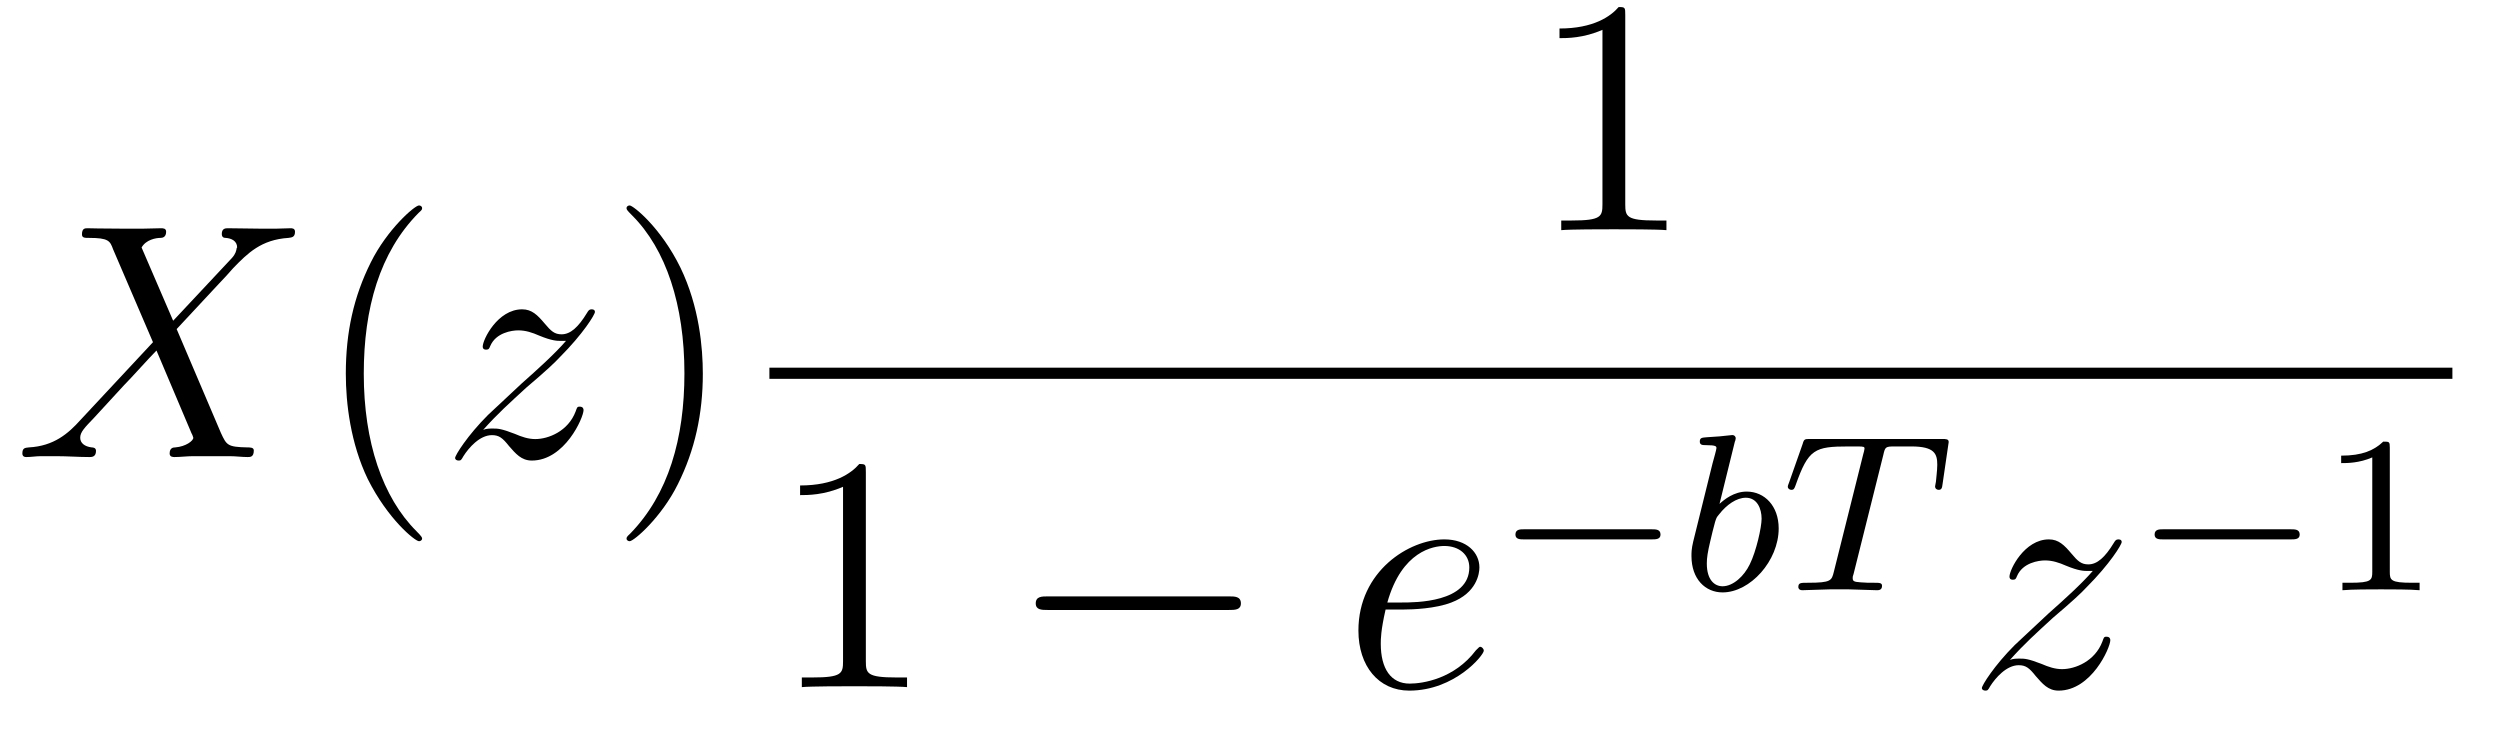
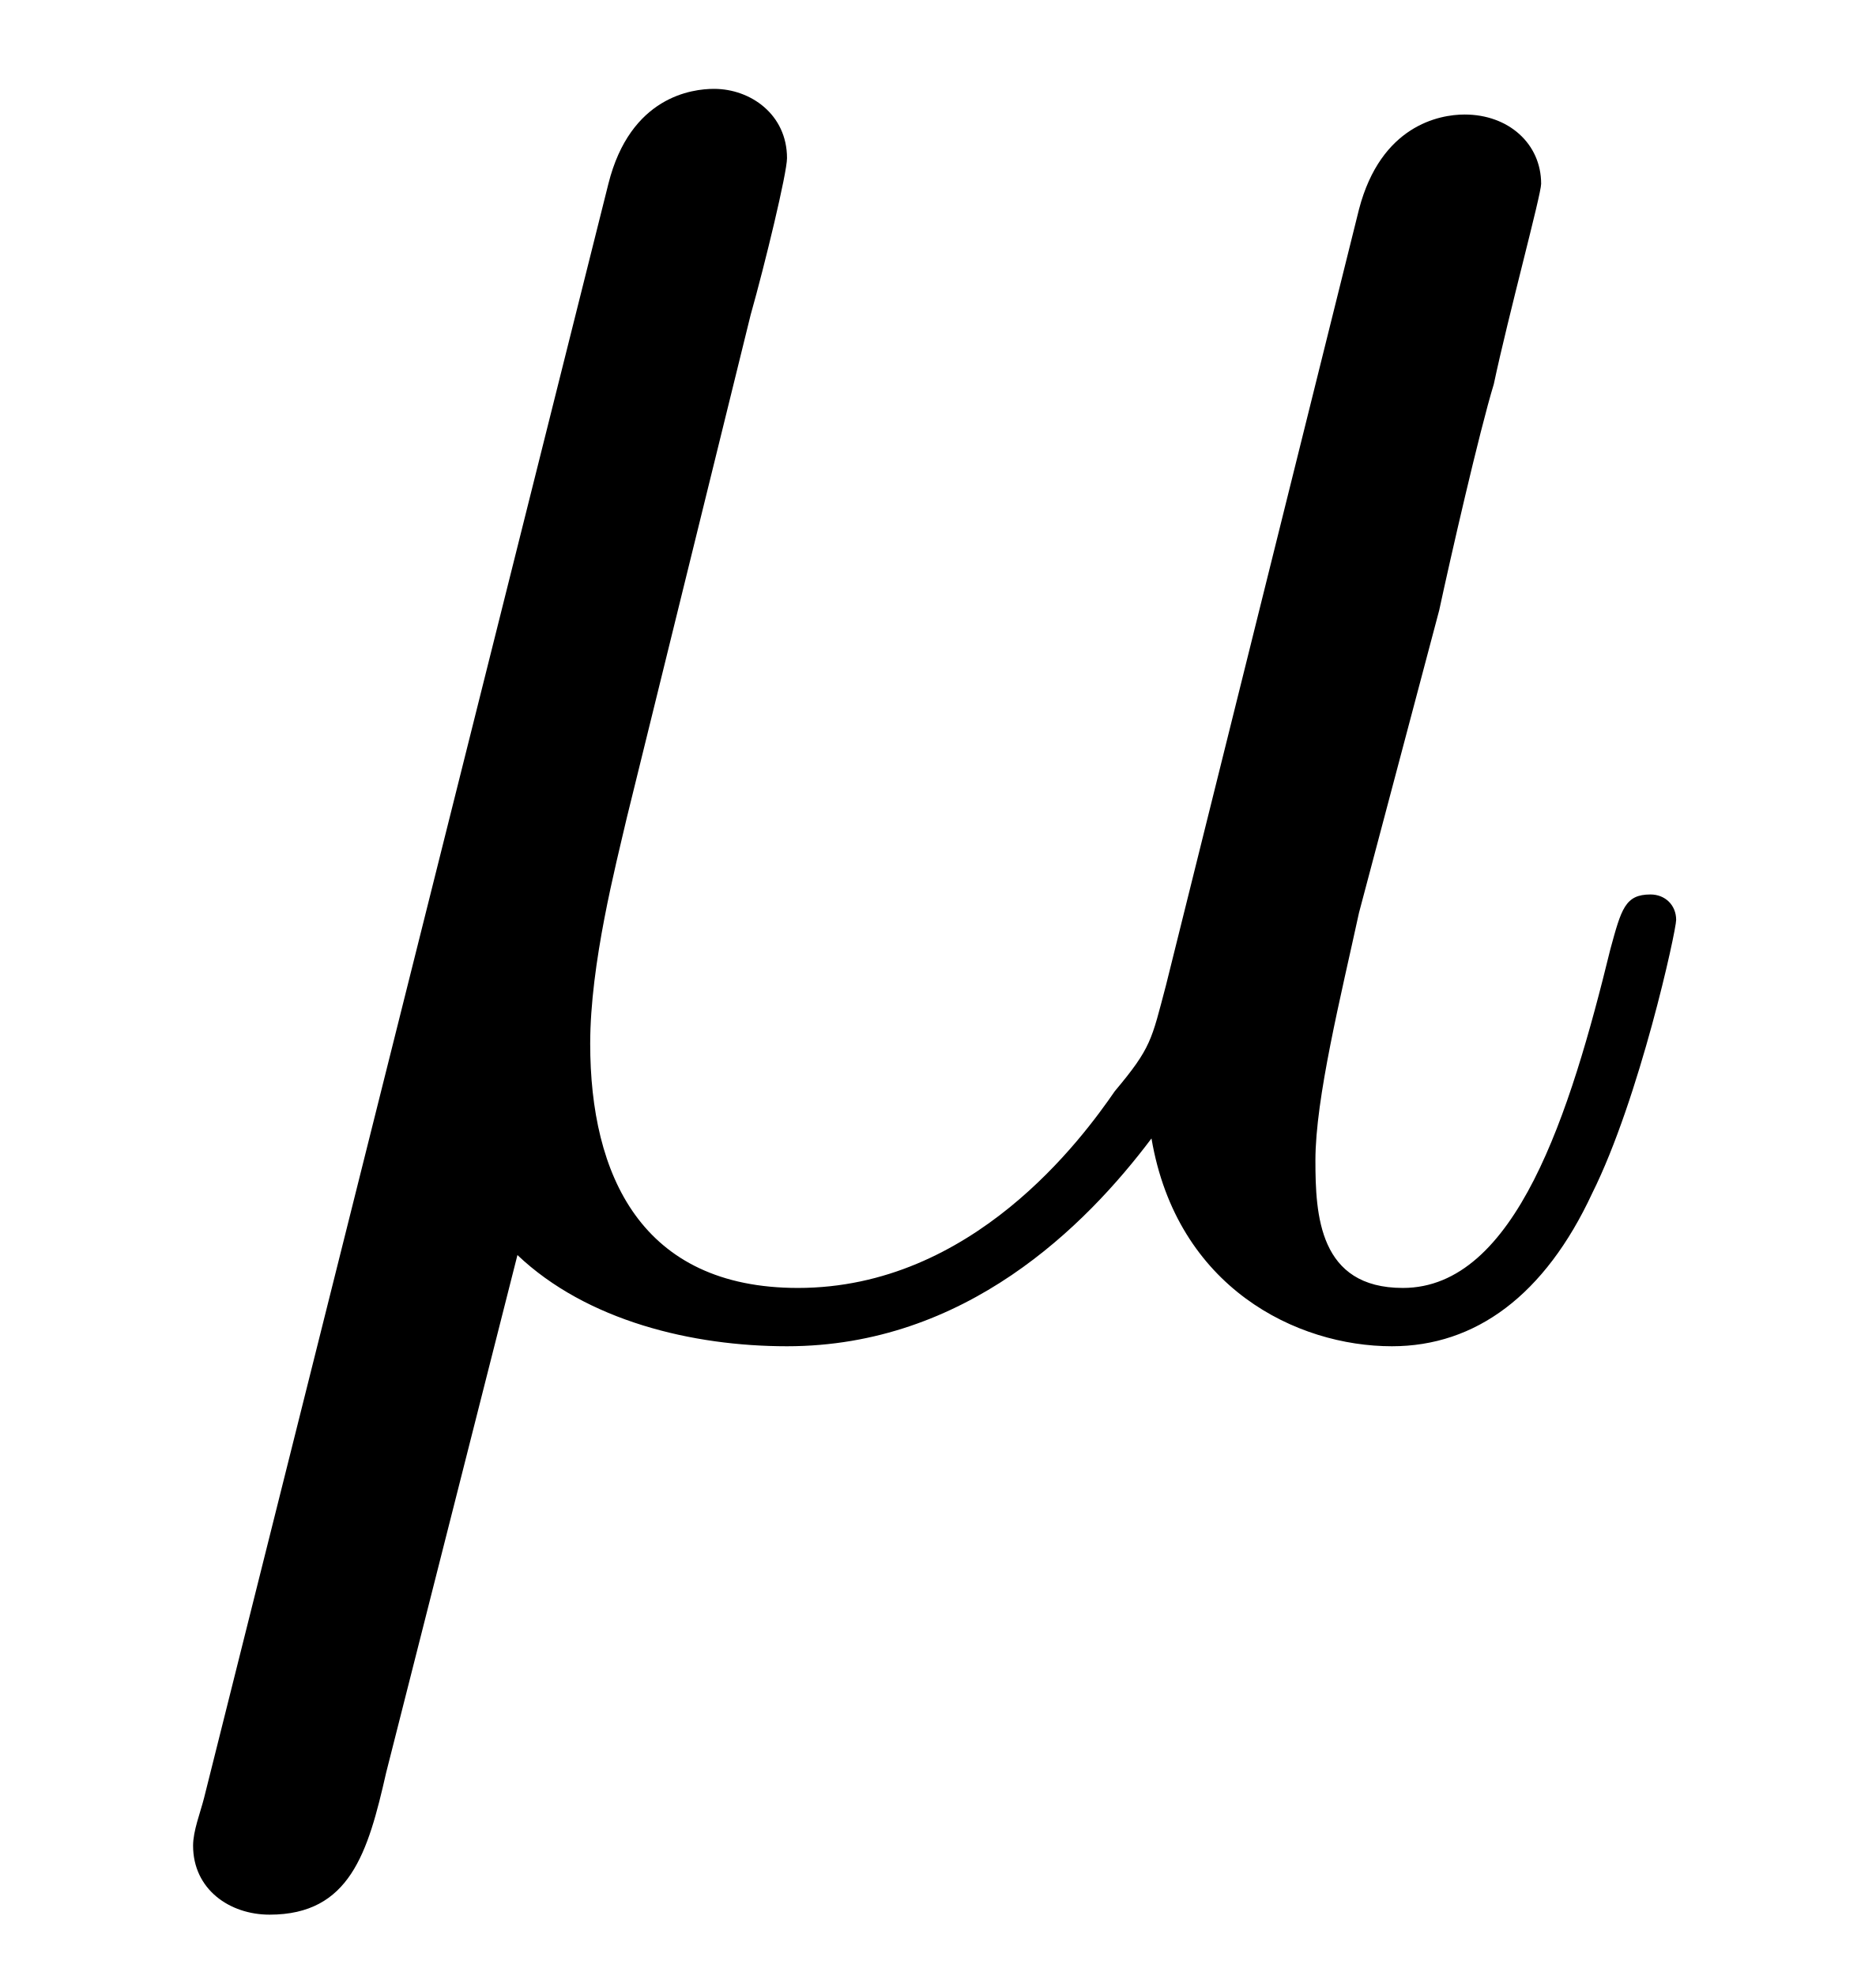
- <svg xmlns="http://www.w3.org/2000/svg" xmlns:xlink="http://www.w3.org/1999/xlink" viewBox="0 0 89.115 25.989" version="1.2">
+ <svg xmlns="http://www.w3.org/2000/svg" xmlns:xlink="http://www.w3.org/1999/xlink" viewBox="0 0 8.043 8.472" version="1.2">
  <defs>
    <g>
      <symbol overflow="visible" id="glyph0-0">
        <path style="stroke:none;" d="" />
      </symbol>
      <symbol overflow="visible" id="glyph0-1">
-         <path style="stroke:none;" d="M 5.672 -4.859 L 4.547 -7.469 C 4.703 -7.75 5.062 -7.812 5.219 -7.812 C 5.281 -7.812 5.422 -7.828 5.422 -8.031 C 5.422 -8.156 5.312 -8.156 5.234 -8.156 C 5.031 -8.156 4.797 -8.141 4.594 -8.141 L 3.891 -8.141 C 3.172 -8.141 2.641 -8.156 2.625 -8.156 C 2.531 -8.156 2.422 -8.156 2.422 -7.938 C 2.422 -7.812 2.516 -7.812 2.672 -7.812 C 3.375 -7.812 3.422 -7.703 3.531 -7.406 L 4.953 -4.094 L 2.359 -1.312 C 1.938 -0.844 1.422 -0.391 0.531 -0.344 C 0.391 -0.328 0.297 -0.328 0.297 -0.125 C 0.297 -0.078 0.312 0 0.438 0 C 0.609 0 0.781 -0.031 0.953 -0.031 L 1.516 -0.031 C 1.906 -0.031 2.312 0 2.688 0 C 2.766 0 2.922 0 2.922 -0.219 C 2.922 -0.328 2.828 -0.344 2.766 -0.344 C 2.516 -0.375 2.359 -0.5 2.359 -0.688 C 2.359 -0.891 2.516 -1.047 2.859 -1.406 L 3.922 -2.562 C 4.188 -2.828 4.812 -3.531 5.078 -3.797 L 6.328 -0.844 C 6.344 -0.828 6.391 -0.703 6.391 -0.688 C 6.391 -0.578 6.125 -0.375 5.75 -0.344 C 5.672 -0.344 5.547 -0.328 5.547 -0.125 C 5.547 0 5.672 0 5.719 0 C 5.922 0 6.172 -0.031 6.375 -0.031 L 7.688 -0.031 C 7.906 -0.031 8.125 0 8.328 0 C 8.422 0 8.547 0 8.547 -0.234 C 8.547 -0.344 8.422 -0.344 8.312 -0.344 C 7.609 -0.359 7.578 -0.422 7.375 -0.859 L 5.797 -4.562 L 7.312 -6.188 C 7.438 -6.312 7.703 -6.609 7.812 -6.734 C 8.328 -7.266 8.812 -7.75 9.781 -7.812 C 9.891 -7.828 10.016 -7.828 10.016 -8.031 C 10.016 -8.156 9.906 -8.156 9.859 -8.156 C 9.688 -8.156 9.516 -8.141 9.344 -8.141 L 8.797 -8.141 C 8.422 -8.141 8 -8.156 7.625 -8.156 C 7.547 -8.156 7.406 -8.156 7.406 -7.953 C 7.406 -7.828 7.484 -7.812 7.547 -7.812 C 7.75 -7.797 7.953 -7.703 7.953 -7.469 L 7.938 -7.453 C 7.922 -7.359 7.906 -7.25 7.766 -7.094 Z M 5.672 -4.859 " />
-       </symbol>
-       <symbol overflow="visible" id="glyph0-2">
-         <path style="stroke:none;" d="M 1.516 -0.969 C 2.031 -1.547 2.453 -1.922 3.047 -2.469 C 3.766 -3.078 4.078 -3.375 4.25 -3.562 C 5.078 -4.391 5.5 -5.078 5.5 -5.172 C 5.5 -5.266 5.406 -5.266 5.375 -5.266 C 5.297 -5.266 5.266 -5.219 5.219 -5.141 C 4.906 -4.625 4.625 -4.375 4.312 -4.375 C 4.062 -4.375 3.938 -4.484 3.703 -4.766 C 3.453 -5.062 3.25 -5.266 2.906 -5.266 C 2.031 -5.266 1.5 -4.188 1.5 -3.938 C 1.5 -3.891 1.516 -3.828 1.625 -3.828 C 1.719 -3.828 1.734 -3.875 1.766 -3.953 C 1.969 -4.438 2.547 -4.516 2.766 -4.516 C 3.031 -4.516 3.266 -4.438 3.516 -4.328 C 3.969 -4.141 4.156 -4.141 4.281 -4.141 C 4.359 -4.141 4.406 -4.141 4.469 -4.141 C 4.078 -3.688 3.438 -3.109 2.891 -2.625 L 1.688 -1.5 C 0.953 -0.766 0.516 -0.062 0.516 0.031 C 0.516 0.094 0.578 0.125 0.641 0.125 C 0.719 0.125 0.734 0.109 0.812 -0.031 C 1 -0.328 1.391 -0.781 1.828 -0.781 C 2.078 -0.781 2.203 -0.688 2.438 -0.391 C 2.672 -0.125 2.875 0.125 3.25 0.125 C 4.422 0.125 5.094 -1.406 5.094 -1.672 C 5.094 -1.719 5.078 -1.797 4.953 -1.797 C 4.859 -1.797 4.859 -1.75 4.812 -1.625 C 4.547 -0.922 3.844 -0.641 3.375 -0.641 C 3.125 -0.641 2.891 -0.719 2.641 -0.828 C 2.156 -1.016 2.031 -1.016 1.875 -1.016 C 1.75 -1.016 1.625 -1.016 1.516 -0.969 Z M 1.516 -0.969 " />
-       </symbol>
-       <symbol overflow="visible" id="glyph0-3">
-         <path style="stroke:none;" d="M 2.141 -2.766 C 2.469 -2.766 3.281 -2.797 3.844 -3.016 C 4.75 -3.359 4.844 -4.047 4.844 -4.266 C 4.844 -4.797 4.391 -5.266 3.594 -5.266 C 2.344 -5.266 0.531 -4.141 0.531 -2.016 C 0.531 -0.75 1.25 0.125 2.344 0.125 C 3.969 0.125 5 -1.141 5 -1.297 C 5 -1.375 4.922 -1.438 4.875 -1.438 C 4.844 -1.438 4.828 -1.422 4.719 -1.312 C 3.953 -0.297 2.828 -0.125 2.359 -0.125 C 1.688 -0.125 1.328 -0.656 1.328 -1.547 C 1.328 -1.703 1.328 -2.016 1.5 -2.766 Z M 1.562 -3.016 C 2.078 -4.859 3.219 -5.031 3.594 -5.031 C 4.125 -5.031 4.484 -4.719 4.484 -4.266 C 4.484 -3.016 2.562 -3.016 2.062 -3.016 Z M 1.562 -3.016 " />
-       </symbol>
-       <symbol overflow="visible" id="glyph1-0">
-         <path style="stroke:none;" d="" />
-       </symbol>
-       <symbol overflow="visible" id="glyph1-1">
-         <path style="stroke:none;" d="M 3.891 2.906 C 3.891 2.875 3.891 2.844 3.688 2.641 C 2.484 1.438 1.812 -0.531 1.812 -2.969 C 1.812 -5.297 2.375 -7.297 3.766 -8.703 C 3.891 -8.812 3.891 -8.828 3.891 -8.875 C 3.891 -8.938 3.828 -8.969 3.781 -8.969 C 3.625 -8.969 2.641 -8.109 2.062 -6.938 C 1.453 -5.719 1.172 -4.453 1.172 -2.969 C 1.172 -1.906 1.344 -0.484 1.953 0.781 C 2.672 2.219 3.641 3 3.781 3 C 3.828 3 3.891 2.969 3.891 2.906 Z M 3.891 2.906 " />
-       </symbol>
-       <symbol overflow="visible" id="glyph1-2">
-         <path style="stroke:none;" d="M 3.375 -2.969 C 3.375 -3.891 3.25 -5.359 2.578 -6.75 C 1.875 -8.188 0.891 -8.969 0.766 -8.969 C 0.719 -8.969 0.656 -8.938 0.656 -8.875 C 0.656 -8.828 0.656 -8.812 0.859 -8.609 C 2.062 -7.406 2.719 -5.422 2.719 -2.984 C 2.719 -0.672 2.156 1.328 0.781 2.734 C 0.656 2.844 0.656 2.875 0.656 2.906 C 0.656 2.969 0.719 3 0.766 3 C 0.922 3 1.906 2.141 2.484 0.969 C 3.094 -0.25 3.375 -1.547 3.375 -2.969 Z M 3.375 -2.969 " />
-       </symbol>
-       <symbol overflow="visible" id="glyph1-3">
-         <path style="stroke:none;" d="M 3.438 -7.656 C 3.438 -7.938 3.438 -7.953 3.203 -7.953 C 2.922 -7.625 2.312 -7.188 1.094 -7.188 L 1.094 -6.844 C 1.359 -6.844 1.953 -6.844 2.625 -7.141 L 2.625 -0.922 C 2.625 -0.484 2.578 -0.344 1.531 -0.344 L 1.156 -0.344 L 1.156 0 C 1.484 -0.031 2.641 -0.031 3.031 -0.031 C 3.438 -0.031 4.578 -0.031 4.906 0 L 4.906 -0.344 L 4.531 -0.344 C 3.484 -0.344 3.438 -0.484 3.438 -0.922 Z M 3.438 -7.656 " />
-       </symbol>
-       <symbol overflow="visible" id="glyph2-0">
-         <path style="stroke:none;" d="" />
-       </symbol>
-       <symbol overflow="visible" id="glyph2-1">
-         <path style="stroke:none;" d="M 7.875 -2.75 C 8.078 -2.75 8.297 -2.75 8.297 -2.984 C 8.297 -3.234 8.078 -3.234 7.875 -3.234 L 1.406 -3.234 C 1.203 -3.234 0.984 -3.234 0.984 -2.984 C 0.984 -2.75 1.203 -2.75 1.406 -2.75 Z M 7.875 -2.75 " />
-       </symbol>
-       <symbol overflow="visible" id="glyph3-0">
-         <path style="stroke:none;" d="" />
-       </symbol>
-       <symbol overflow="visible" id="glyph3-1">
-         <path style="stroke:none;" d="M 5.562 -1.812 C 5.703 -1.812 5.875 -1.812 5.875 -1.984 C 5.875 -2.172 5.703 -2.172 5.562 -2.172 L 1 -2.172 C 0.875 -2.172 0.703 -2.172 0.703 -1.984 C 0.703 -1.812 0.875 -1.812 1 -1.812 Z M 5.562 -1.812 " />
-       </symbol>
-       <symbol overflow="visible" id="glyph4-0">
-         <path style="stroke:none;" d="" />
-       </symbol>
-       <symbol overflow="visible" id="glyph4-1">
-         <path style="stroke:none;" d="M 1.938 -5.297 C 1.953 -5.312 1.969 -5.406 1.969 -5.422 C 1.969 -5.453 1.938 -5.531 1.844 -5.531 C 1.812 -5.531 1.562 -5.5 1.391 -5.484 L 0.938 -5.453 C 0.766 -5.438 0.688 -5.438 0.688 -5.297 C 0.688 -5.172 0.797 -5.172 0.891 -5.172 C 1.281 -5.172 1.281 -5.125 1.281 -5.062 C 1.281 -5.016 1.188 -4.688 1.141 -4.516 L 0.453 -1.734 C 0.391 -1.469 0.391 -1.344 0.391 -1.219 C 0.391 -0.391 0.891 0.078 1.5 0.078 C 2.484 0.078 3.5 -1.047 3.5 -2.203 C 3.5 -3 3 -3.516 2.359 -3.516 C 1.906 -3.516 1.562 -3.234 1.391 -3.078 Z M 1.5 -0.141 C 1.219 -0.141 0.938 -0.359 0.938 -0.953 C 0.938 -1.156 0.969 -1.359 1.062 -1.75 C 1.109 -1.969 1.172 -2.203 1.234 -2.438 C 1.281 -2.578 1.281 -2.594 1.375 -2.703 C 1.641 -3.047 2 -3.297 2.328 -3.297 C 2.734 -3.297 2.891 -2.906 2.891 -2.547 C 2.891 -2.25 2.703 -1.391 2.469 -0.922 C 2.266 -0.5 1.875 -0.141 1.5 -0.141 Z M 1.5 -0.141 " />
-       </symbol>
-       <symbol overflow="visible" id="glyph4-2">
-         <path style="stroke:none;" d="M 3.609 -4.828 C 3.672 -5.109 3.688 -5.125 4.016 -5.125 L 4.609 -5.125 C 5.438 -5.125 5.531 -4.859 5.531 -4.469 C 5.531 -4.266 5.484 -3.922 5.484 -3.875 C 5.469 -3.797 5.453 -3.719 5.453 -3.703 C 5.453 -3.609 5.531 -3.578 5.578 -3.578 C 5.672 -3.578 5.703 -3.625 5.719 -3.781 L 5.938 -5.281 C 5.938 -5.391 5.844 -5.391 5.703 -5.391 L 1 -5.391 C 0.812 -5.391 0.781 -5.391 0.734 -5.219 L 0.25 -3.844 C 0.234 -3.797 0.203 -3.734 0.203 -3.688 C 0.203 -3.625 0.266 -3.578 0.328 -3.578 C 0.422 -3.578 0.438 -3.625 0.484 -3.75 C 0.938 -5.031 1.156 -5.125 2.375 -5.125 L 2.688 -5.125 C 2.922 -5.125 2.938 -5.109 2.938 -5.047 C 2.938 -5.031 2.906 -4.875 2.891 -4.844 L 1.844 -0.656 C 1.766 -0.344 1.75 -0.266 0.922 -0.266 C 0.656 -0.266 0.578 -0.266 0.578 -0.109 C 0.578 -0.109 0.578 0 0.719 0 C 0.938 0 1.484 -0.031 1.703 -0.031 L 2.375 -0.031 C 2.594 -0.031 3.156 0 3.375 0 C 3.438 0 3.562 0 3.562 -0.156 C 3.562 -0.266 3.469 -0.266 3.266 -0.266 C 3.062 -0.266 3 -0.266 2.797 -0.281 C 2.547 -0.297 2.516 -0.328 2.516 -0.438 C 2.516 -0.469 2.516 -0.5 2.547 -0.578 Z M 3.609 -4.828 " />
-       </symbol>
-       <symbol overflow="visible" id="glyph5-0">
-         <path style="stroke:none;" d="" />
-       </symbol>
-       <symbol overflow="visible" id="glyph5-1">
-         <path style="stroke:none;" d="M 2.5 -5.078 C 2.5 -5.297 2.484 -5.297 2.266 -5.297 C 1.938 -4.984 1.516 -4.797 0.766 -4.797 L 0.766 -4.531 C 0.984 -4.531 1.406 -4.531 1.875 -4.734 L 1.875 -0.656 C 1.875 -0.359 1.844 -0.266 1.094 -0.266 L 0.812 -0.266 L 0.812 0 C 1.141 -0.031 1.828 -0.031 2.188 -0.031 C 2.547 -0.031 3.234 -0.031 3.562 0 L 3.562 -0.266 L 3.281 -0.266 C 2.531 -0.266 2.5 -0.359 2.5 -0.656 Z M 2.5 -5.078 " />
+         <path style="stroke:none;" d="M 1.719 -0.266 C 2.016 0.016 2.469 0.125 2.875 0.125 C 3.641 0.125 4.156 -0.391 4.438 -0.766 C 4.547 -0.125 5.062 0.125 5.469 0.125 C 5.828 0.125 6.125 -0.094 6.328 -0.531 C 6.531 -0.938 6.688 -1.656 6.688 -1.703 C 6.688 -1.766 6.641 -1.812 6.578 -1.812 C 6.469 -1.812 6.453 -1.75 6.406 -1.578 C 6.234 -0.875 6 -0.125 5.516 -0.125 C 5.156 -0.125 5.141 -0.438 5.141 -0.672 C 5.141 -0.938 5.25 -1.375 5.328 -1.734 L 5.672 -3.031 C 5.719 -3.25 5.844 -3.797 5.906 -4 C 5.969 -4.297 6.109 -4.812 6.109 -4.859 C 6.109 -5.031 5.969 -5.156 5.781 -5.156 C 5.672 -5.156 5.422 -5.109 5.328 -4.75 L 4.5 -1.422 C 4.438 -1.188 4.438 -1.156 4.281 -0.969 C 4.141 -0.766 3.672 -0.125 2.922 -0.125 C 2.25 -0.125 2.031 -0.609 2.031 -1.172 C 2.031 -1.516 2.141 -1.938 2.188 -2.141 L 2.719 -4.297 C 2.781 -4.516 2.875 -4.906 2.875 -4.969 C 2.875 -5.156 2.719 -5.266 2.562 -5.266 C 2.469 -5.266 2.203 -5.234 2.109 -4.859 L 0.375 2.062 C 0.359 2.125 0.328 2.203 0.328 2.266 C 0.328 2.453 0.484 2.562 0.656 2.562 C 1 2.562 1.078 2.297 1.156 1.953 Z M 1.719 -0.266 " />
      </symbol>
    </g>
+     <clipPath id="clip1">
+       <path d="M 0 0 L 8 0 L 8 8.473 L 0 8.473 Z M 0 0 " />
+     </clipPath>
  </defs>
  <g id="surface1">
-     <g style="fill:rgb(0%,0%,0%);fill-opacity:1;">
-       <use xlink:href="#glyph0-1" x="0.5" y="16.292" />
-     </g>
-     <g style="fill:rgb(0%,0%,0%);fill-opacity:1;">
-       <use xlink:href="#glyph1-1" x="11.155" y="16.292" />
-     </g>
-     <g style="fill:rgb(0%,0%,0%);fill-opacity:1;">
-       <use xlink:href="#glyph0-2" x="15.707" y="16.292" />
-     </g>
-     <g style="fill:rgb(0%,0%,0%);fill-opacity:1;">
-       <use xlink:href="#glyph1-2" x="21.678" y="16.292" />
-     </g>
-     <g style="fill:rgb(0%,0%,0%);fill-opacity:1;">
-       <use xlink:href="#glyph1-3" x="54.496" y="8.204" />
-     </g>
-     <path style="fill:none;stroke-width:0.398;stroke-linecap:butt;stroke-linejoin:miter;stroke:rgb(0%,0%,0%);stroke-opacity:1;stroke-miterlimit:10;" d="M -0 -0.002 L 59.992 -0.002 " transform="matrix(1,0,0,-1,27.426,13.303)" />
-     <g style="fill:rgb(0%,0%,0%);fill-opacity:1;">
-       <use xlink:href="#glyph1-3" x="27.426" y="24.493" />
-     </g>
-     <g style="fill:rgb(0%,0%,0%);fill-opacity:1;">
-       <use xlink:href="#glyph2-1" x="35.936" y="24.493" />
-     </g>
-     <g style="fill:rgb(0%,0%,0%);fill-opacity:1;">
-       <use xlink:href="#glyph0-3" x="47.891" y="24.493" />
-     </g>
-     <g style="fill:rgb(0%,0%,0%);fill-opacity:1;">
-       <use xlink:href="#glyph3-1" x="53.316" y="21.039" />
-     </g>
-     <g style="fill:rgb(0%,0%,0%);fill-opacity:1;">
-       <use xlink:href="#glyph4-1" x="59.903" y="21.039" />
-       <use xlink:href="#glyph4-2" x="63.525" y="21.039" />
-     </g>
-     <g style="fill:rgb(0%,0%,0%);fill-opacity:1;">
-       <use xlink:href="#glyph0-2" x="70.13" y="24.493" />
-     </g>
-     <g style="fill:rgb(0%,0%,0%);fill-opacity:1;">
-       <use xlink:href="#glyph3-1" x="76.1" y="21.039" />
-     </g>
-     <g style="fill:rgb(0%,0%,0%);fill-opacity:1;">
-       <use xlink:href="#glyph5-1" x="82.687" y="21.039" />
+     <g clip-path="url(#clip1)" clip-rule="nonzero">
+       <g style="fill:rgb(0%,0%,0%);fill-opacity:1;">
+         <use xlink:href="#glyph0-1" x="0.5" y="5.647" />
+       </g>
    </g>
  </g>
</svg>
